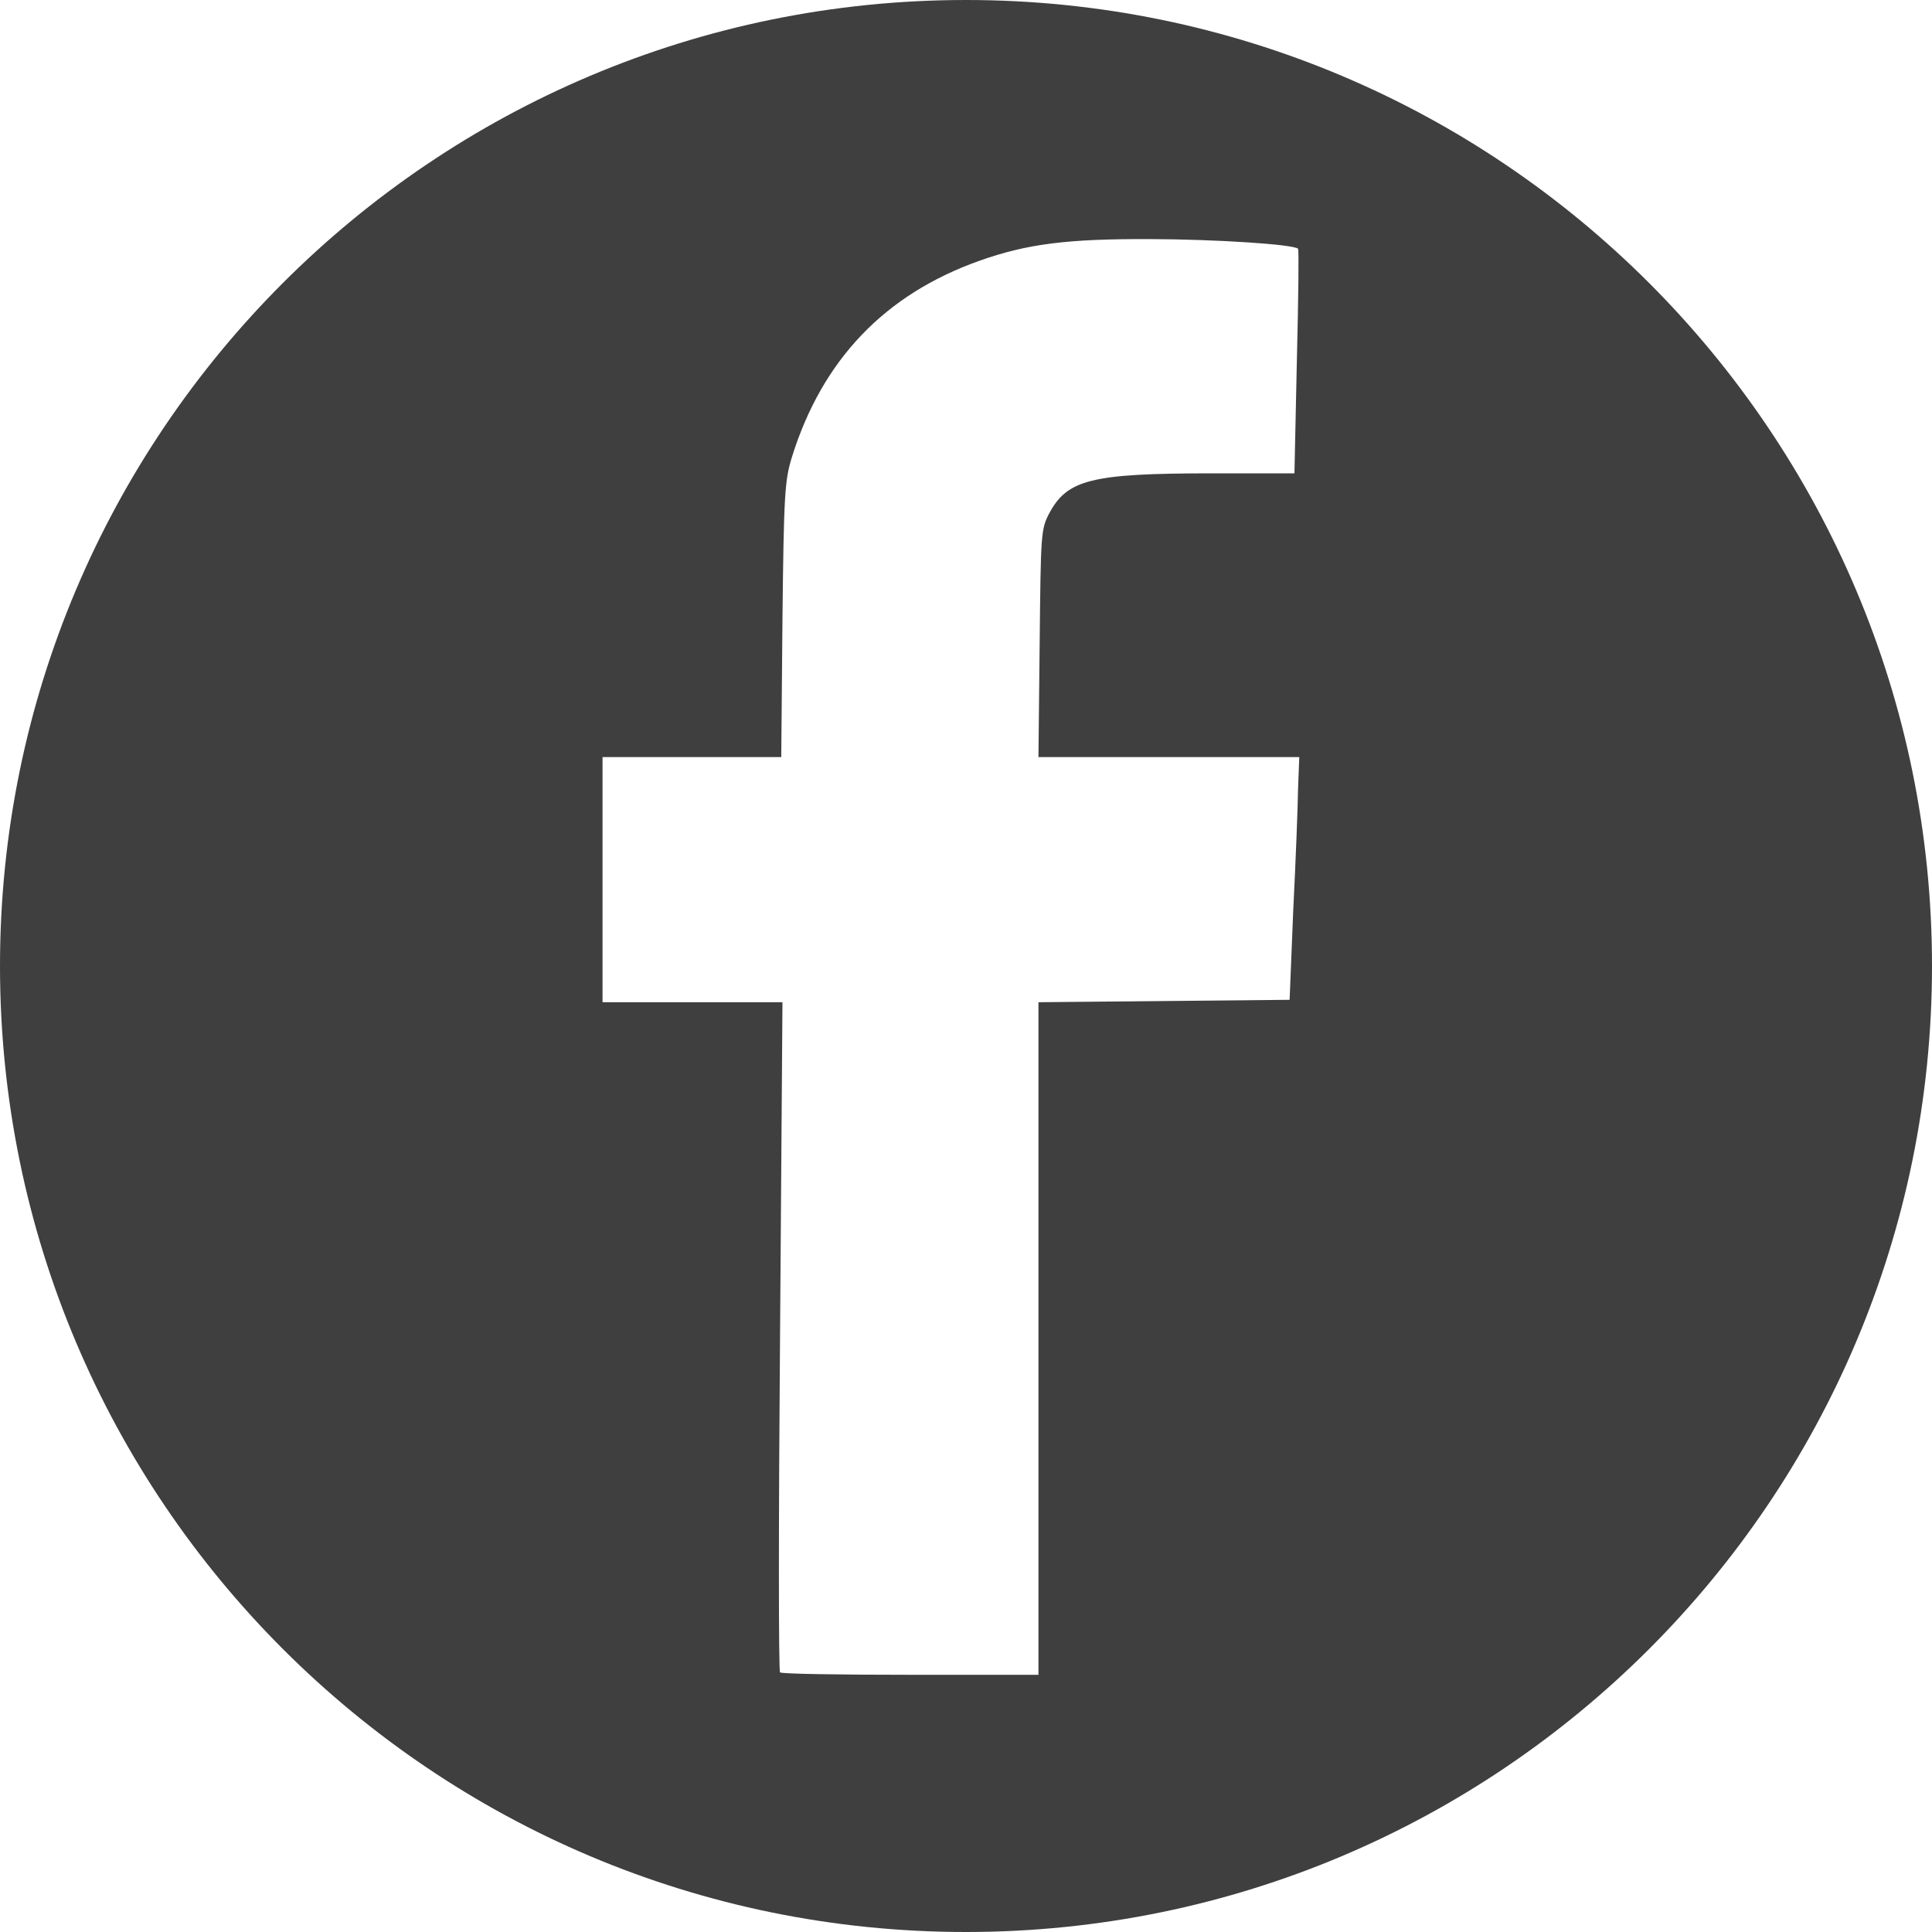
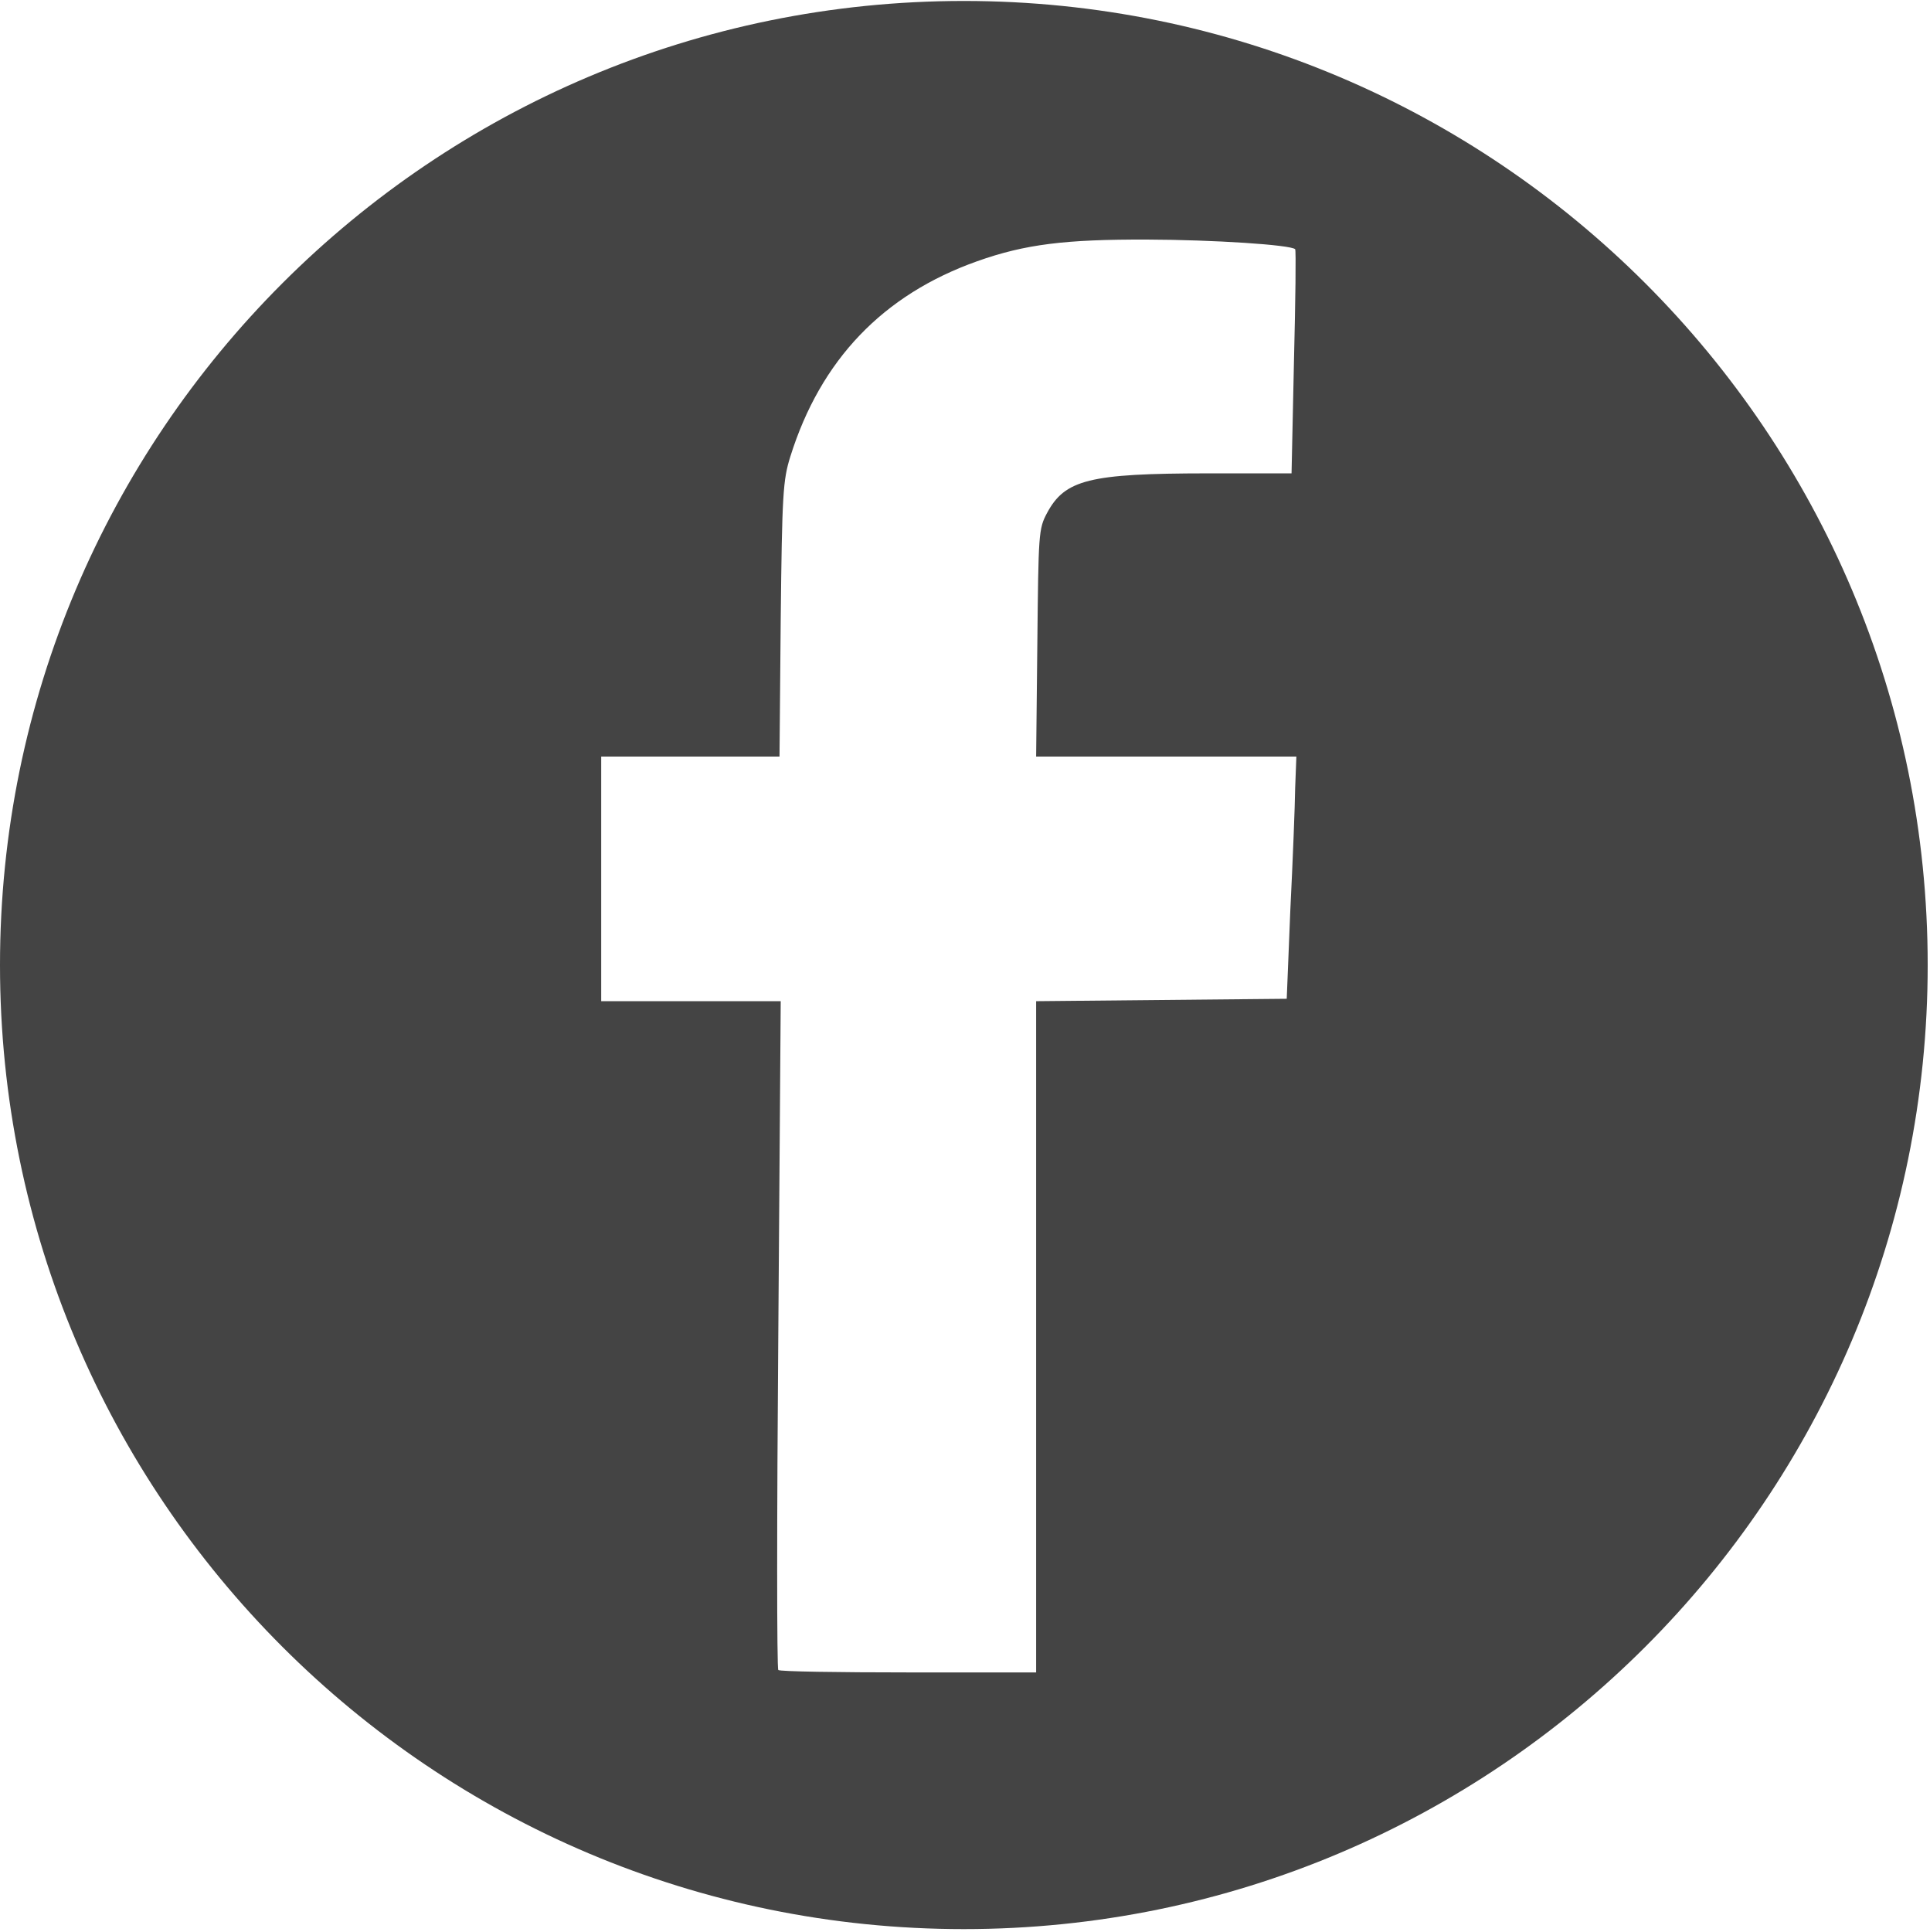
- <svg xmlns="http://www.w3.org/2000/svg" version="1.1" width="1000" height="1000" id="svg2">
-   <defs id="defs4">
-     <clipPath id="clipPath3033">
-       <path d="M 0,792 612,792 612,0 0,0 0,792 z" id="path3035" />
-     </clipPath>
-     <clipPath id="clipPath3833">
-       <rect width="13.89" height="25.885" x="22.602" y="1014.86" id="rect3835" style="fill:#303030;fill-opacity:1" />
-     </clipPath>
-     <clipPath id="clipPath3992">
-       <rect width="56.481" height="111.73" x="-359.022" y="-447.105" transform="scale(-1,-1)" id="rect3994" style="fill:#3f3f3f;fill-opacity:1" />
-     </clipPath>
-   </defs>
-   <g transform="translate(0,-52.3622)" id="layer1">
-     <path d="M 500,52.362 C 223.858,52.362 0,276.22 0,552.362 c 0,276.142 223.858,500 500,500 276.142,0 500,-223.858 500,-500 0,-276.142 -223.858,-500 -500,-500 z M 595,176.112 c 34.651,0.101 74.609,2.734 76.875,5 0.489,0.489 0.166,26.441 -0.625,58.125 L 670,297.362 l -43.75,0 c -61.163,0.058 -73.827,3.222 -83.125,20.625 -4.388,8.213 -4.408,10.78 -5,67.5 l -0.625,58.75 67.5,0 67.5,0 -0.625,16.25 c -0.112,9.137 -1.227,37.651 -2.5,63.125 l -1.875,46.25 -65,0.625 -65,0.625 0,174.375 0,173.75 -66.25,0 c -36.365,0 -66.714,-0.464 -67.5,-1.25 -0.786,-0.786 -0.78,-79.357 0,-174.375 l 1.25,-172.5 -46.25,0 -46.875,0 0,-63.75 0,-63.125 46.25,0 46.25,0 0.625,-71.25 c 0.71,-65.039 1.154,-72.109 5,-84.375 15.699,-50.073 48.001,-83.876 96.875,-101.25 24.994,-8.885 45.895,-11.373 88.125,-11.25 z" id="path2985" style="fill:#3f3f3f;fill-opacity:1;stroke-width:0;stroke-miterlimit:4;stroke-dasharray:none" />
-   </g>
-   <g transform="translate(0,950)" id="layer2">
-     <path d="" id="path3062" style="fill:#000000" />
-     <path d="m 20.273,34.844 0,-8.649 -2.273,0 -2.273,0 0,-3.03 0,-3.03 2.256,0 2.256,0 0.067,-3.378 c 0.075,-3.752 0.151,-4.228 0.936,-5.84 0.877,-1.801 2.61,-3.148 4.907,-3.813 0.928,-0.269 1.238,-0.29 4.064,-0.287 2.072,0.003 3.105,0.05 3.2,0.145 0.1,0.1 0.114,0.937 0.048,2.923 l -0.092,2.782 -2.603,0.041 c -3.963,0.062 -3.929,0.023 -3.929,4.526 l 0,2.902 3.364,0 3.364,0 -0.082,1.799 c -0.045,0.99 -0.117,2.353 -0.16,3.03 l -0.078,1.231 -3.204,0 -3.204,0 0,8.649 0,8.649 -3.283,0 -3.283,0 0,-8.649 z" id="path3838" style="fill:#333333;fill-opacity:0" />
-     <path d="m 20.273,34.844 0,-8.649 -2.273,0 -2.273,0 0,-3.03 0,-3.03 2.256,0 2.256,0 0.067,-3.378 c 0.075,-3.752 0.151,-4.228 0.936,-5.84 0.877,-1.801 2.61,-3.148 4.907,-3.813 0.928,-0.269 1.238,-0.29 4.064,-0.287 2.072,0.003 3.105,0.05 3.2,0.145 0.1,0.1 0.114,0.937 0.048,2.923 l -0.092,2.782 -2.603,0.041 c -3.963,0.062 -3.929,0.023 -3.929,4.526 l 0,2.902 3.364,0 3.364,0 -0.082,1.799 c -0.045,0.99 -0.117,2.353 -0.16,3.03 l -0.078,1.231 -3.204,0 -3.204,0 0,8.649 0,8.649 -3.283,0 -3.283,0 0,-8.649 z" id="path3840" style="fill:#333333;fill-opacity:0" />
+ <svg xmlns="http://www.w3.org/2000/svg" width="1001px" height="1002px" viewBox="0 0 1001 1002" version="1.1">
+   <description>Created with Sketch (http://www.bohemiancoding.com/sketch)</description>
+   <defs />
+   <g id="Page 1" fill="#D8D8D8" fill-rule="evenodd">
+     <path d="M500,0.5 C223.857,0.5 0,224.357 0,500.5 C0,776.643 223.857,1000.5 500,1000.5 C776.143,1000.5 1000,776.643 1000,500.5 C1000,224.357 776.143,0.5 500,0.5 L500,0.5 L500,0.5 Z M595,124.25 C629.651,124.351 669.609,126.984 671.875,129.25 C672.364,129.739 672.041,155.691 671.25,187.375 L670,245.5 L626.25,245.5 C565.087,245.558 552.423,248.722 543.125,266.125 C538.737,274.338 538.718,276.905 538.125,333.625 L537.5,392.375 L605,392.375 L672.5,392.375 L671.875,408.625 C671.763,417.763 670.647,446.276 669.375,471.75 L667.5,518 L602.5,518.625 L537.5,519.25 L537.5,693.625 L537.5,867.375 L471.25,867.375 C434.885,867.375 404.536,866.911 403.75,866.125 C402.964,865.339 402.971,786.768 403.75,691.75 L405,519.25 L358.75,519.25 L311.875,519.25 L311.875,455.5 L311.875,392.375 L358.125,392.375 L404.375,392.375 L405,321.125 C405.71,256.086 406.154,249.016 410,236.75 C425.699,186.677 458.001,152.874 506.875,135.5 C531.869,126.615 552.77,124.127 595,124.25 L595,124.25 L595,124.25 Z M595,124.25" id="Facebook" fill="#444444" />
  </g>
</svg>
